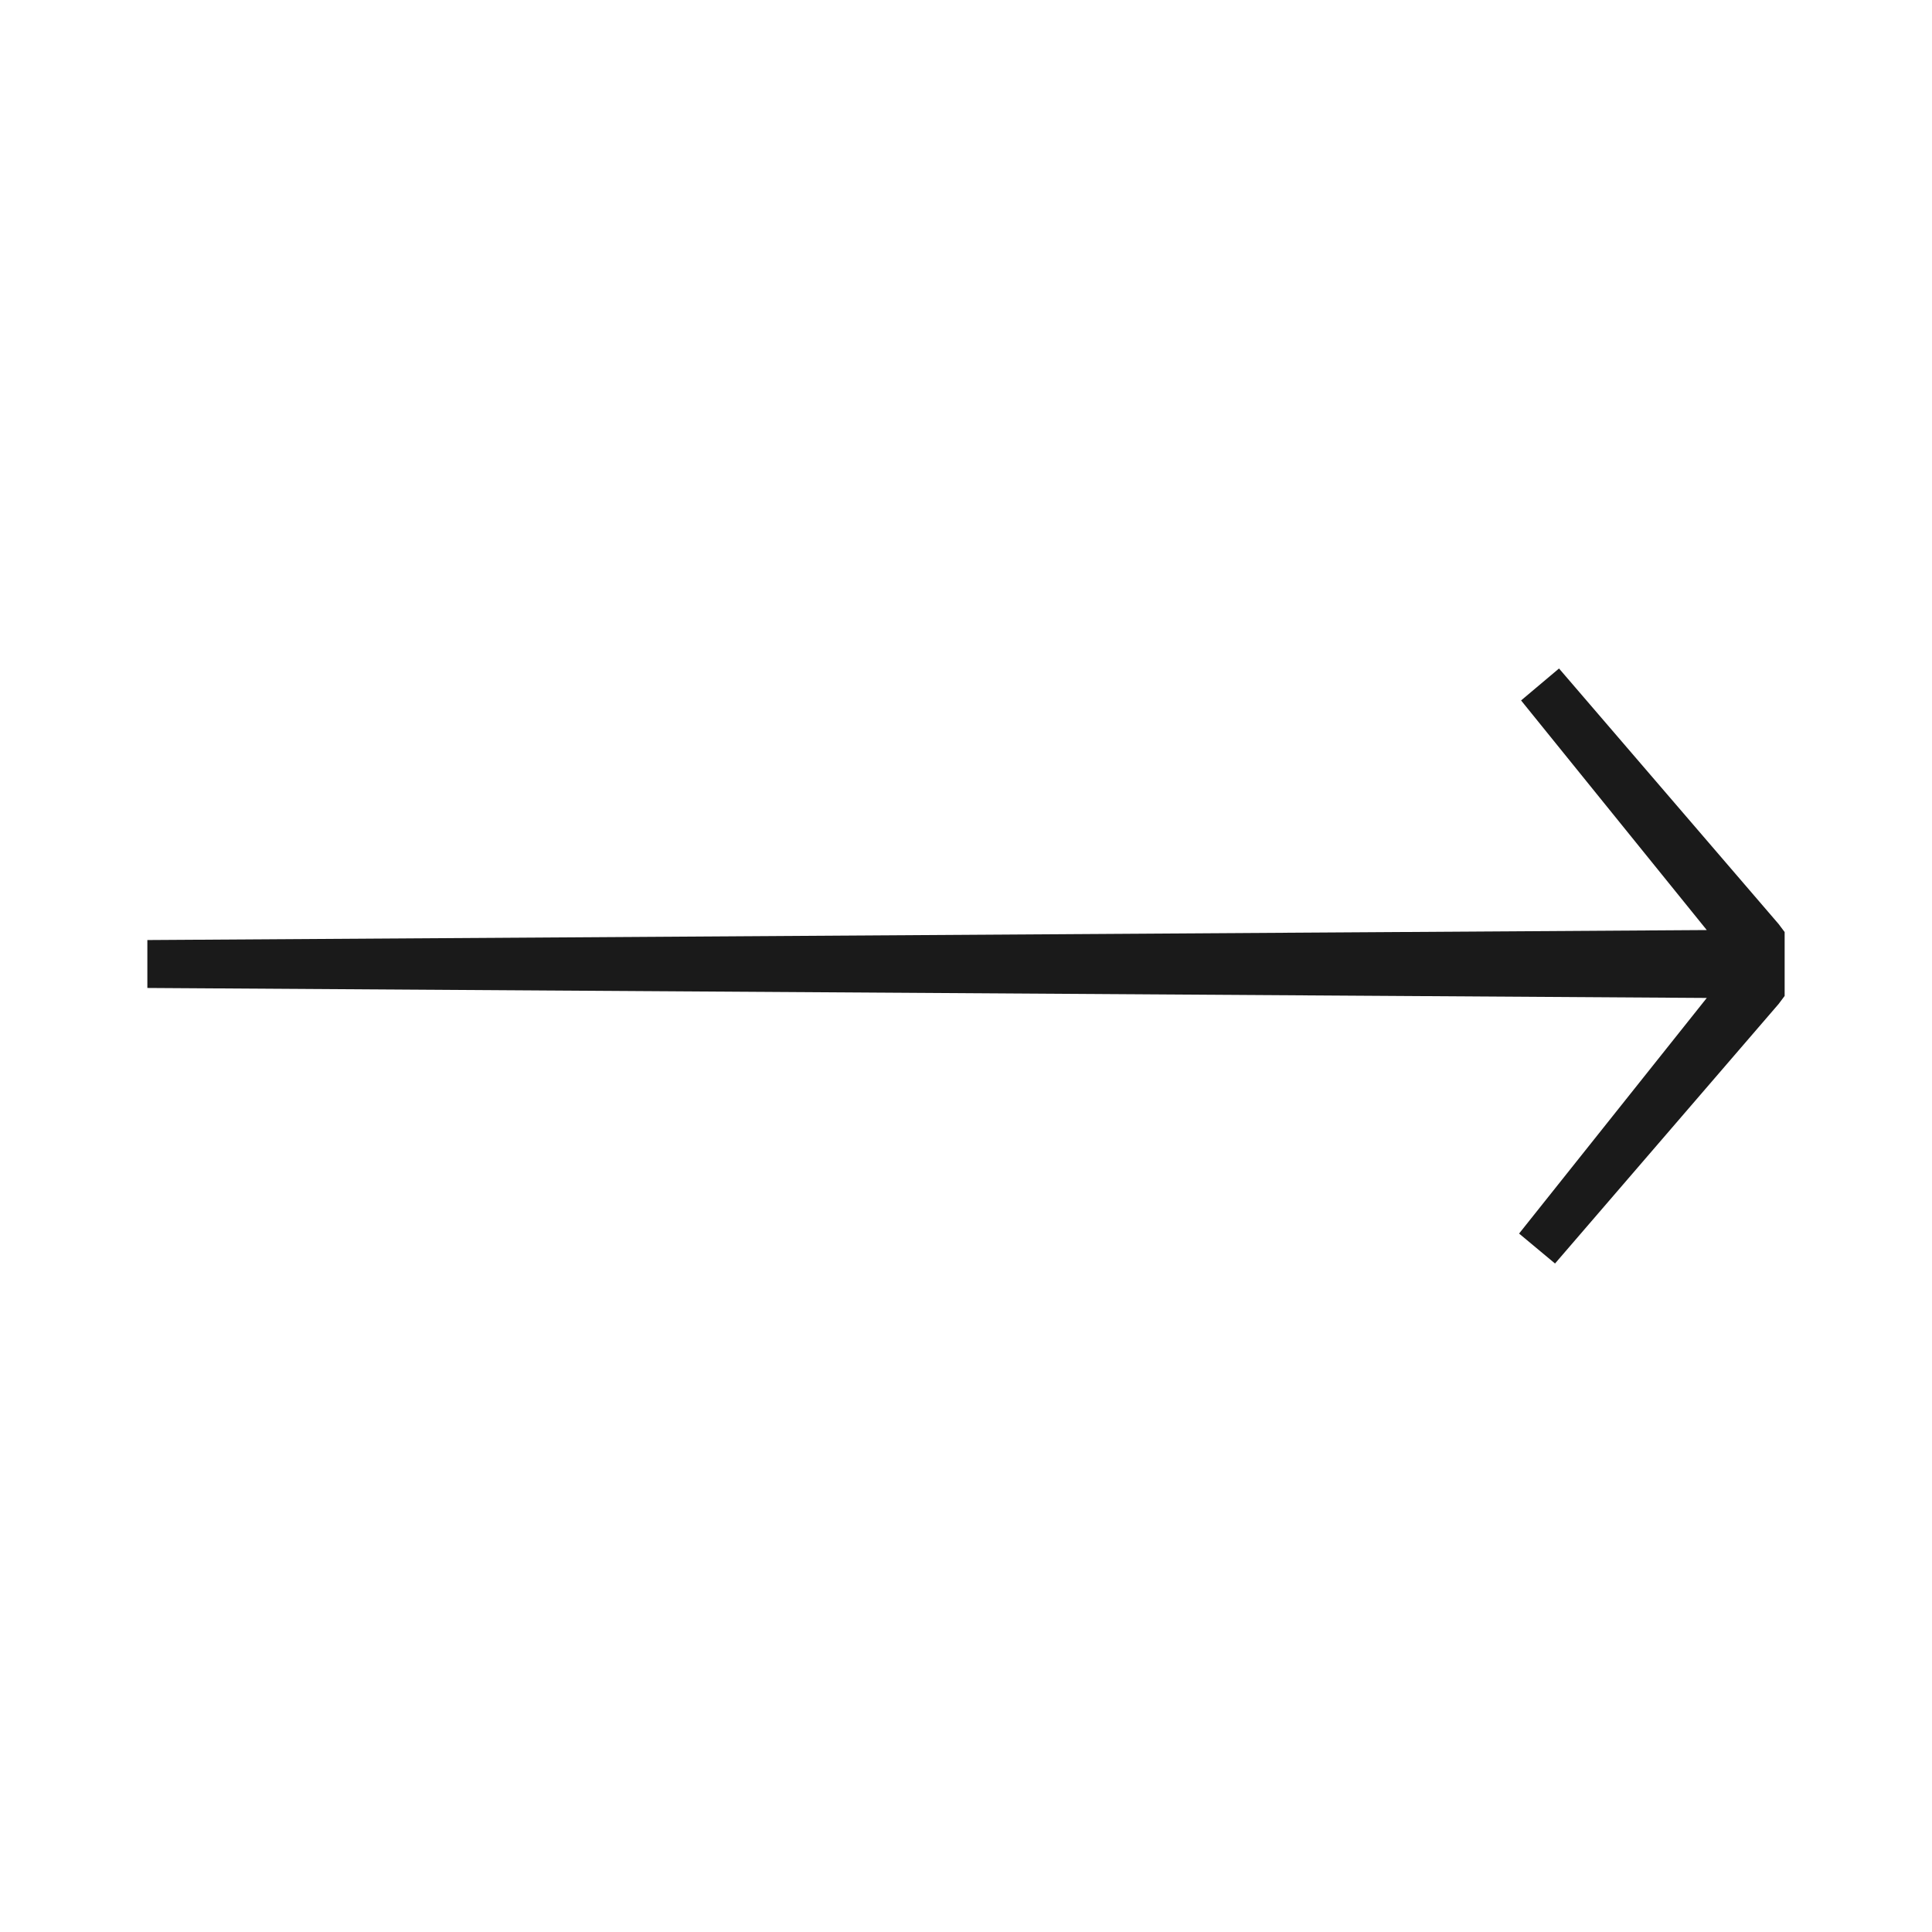
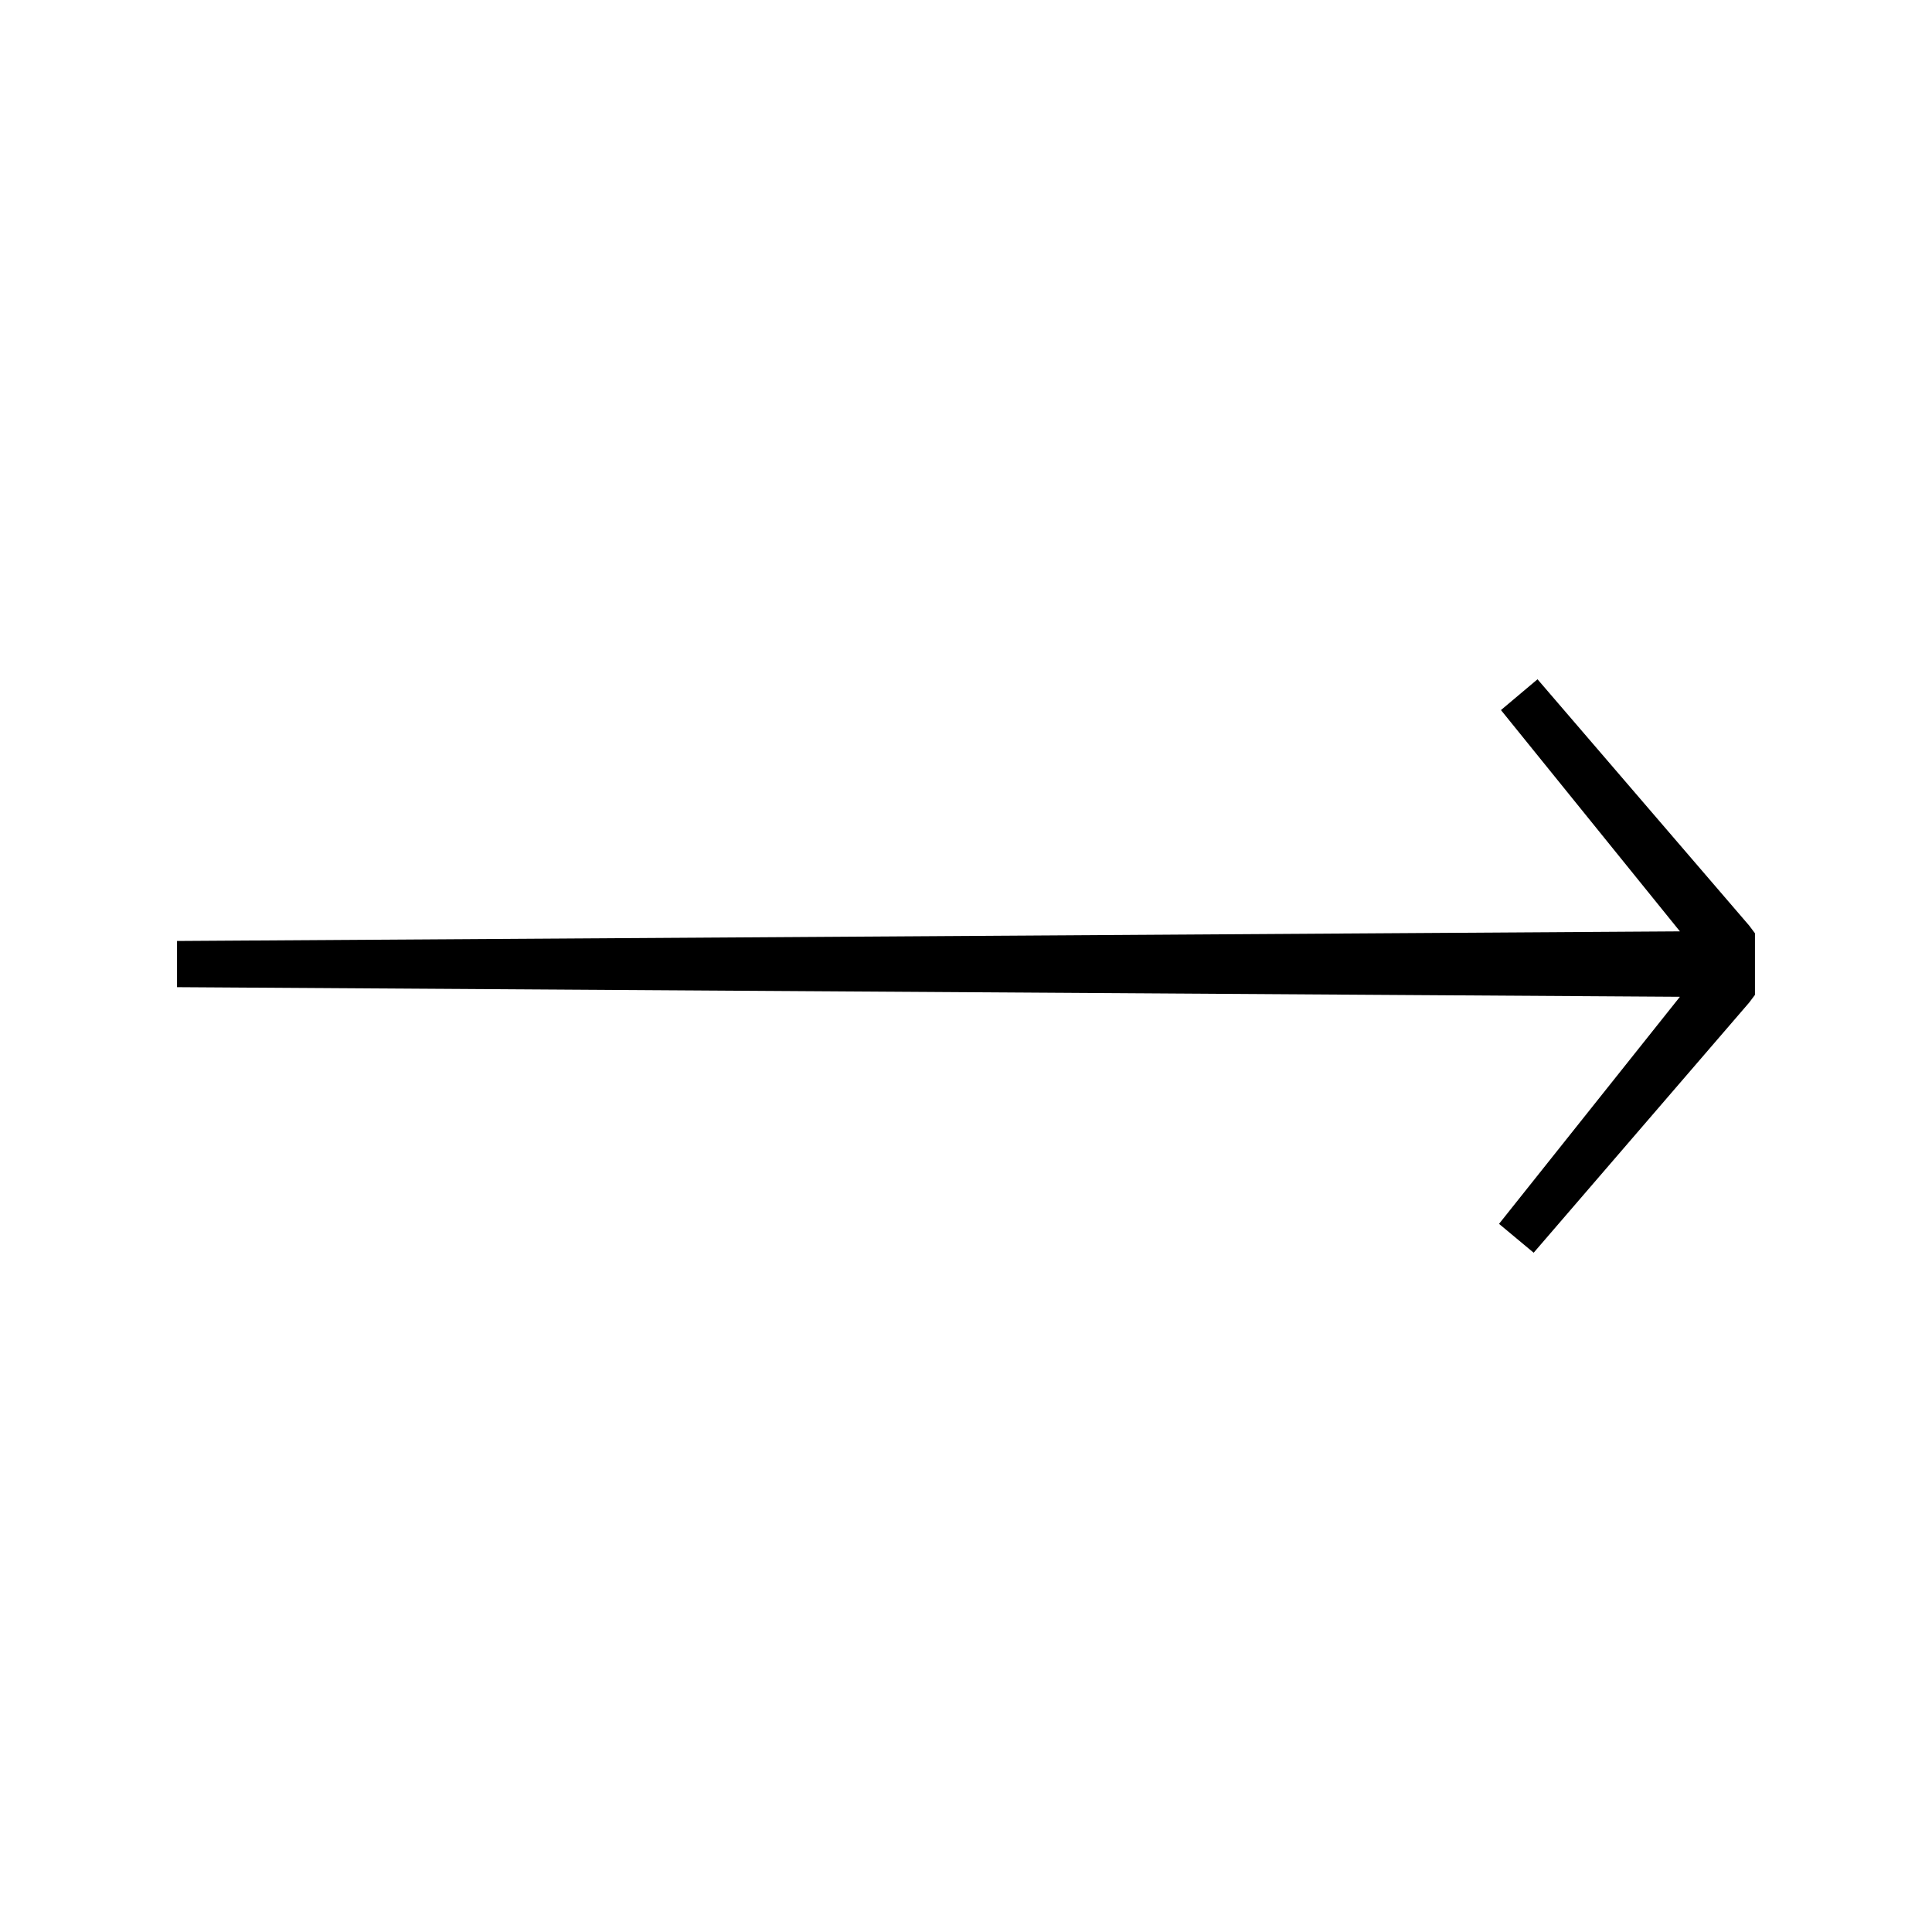
- <svg xmlns="http://www.w3.org/2000/svg" viewBox="16.2 -983.8 967.6 967.6">
-   <path transform="scale(1,-1)" d="M797 649 907 521 910 517V511C910 504 910 497 910 490V485L907 481L795 351L777 366L871 484L90 489V513L871 518L778 633L797 649Z" fill="#1a1a1a" />
+ <svg xmlns="http://www.w3.org/2000/svg" viewBox="-2 -1002 1004 1004">
+   <path transform="scale(1,-1)" d="M797 649 907 521 910 517V511C910 504 910 497 910 490V485L907 481L795 351L777 366L871 484L90 489V513L871 518L778 633L797 649Z" />
</svg>
